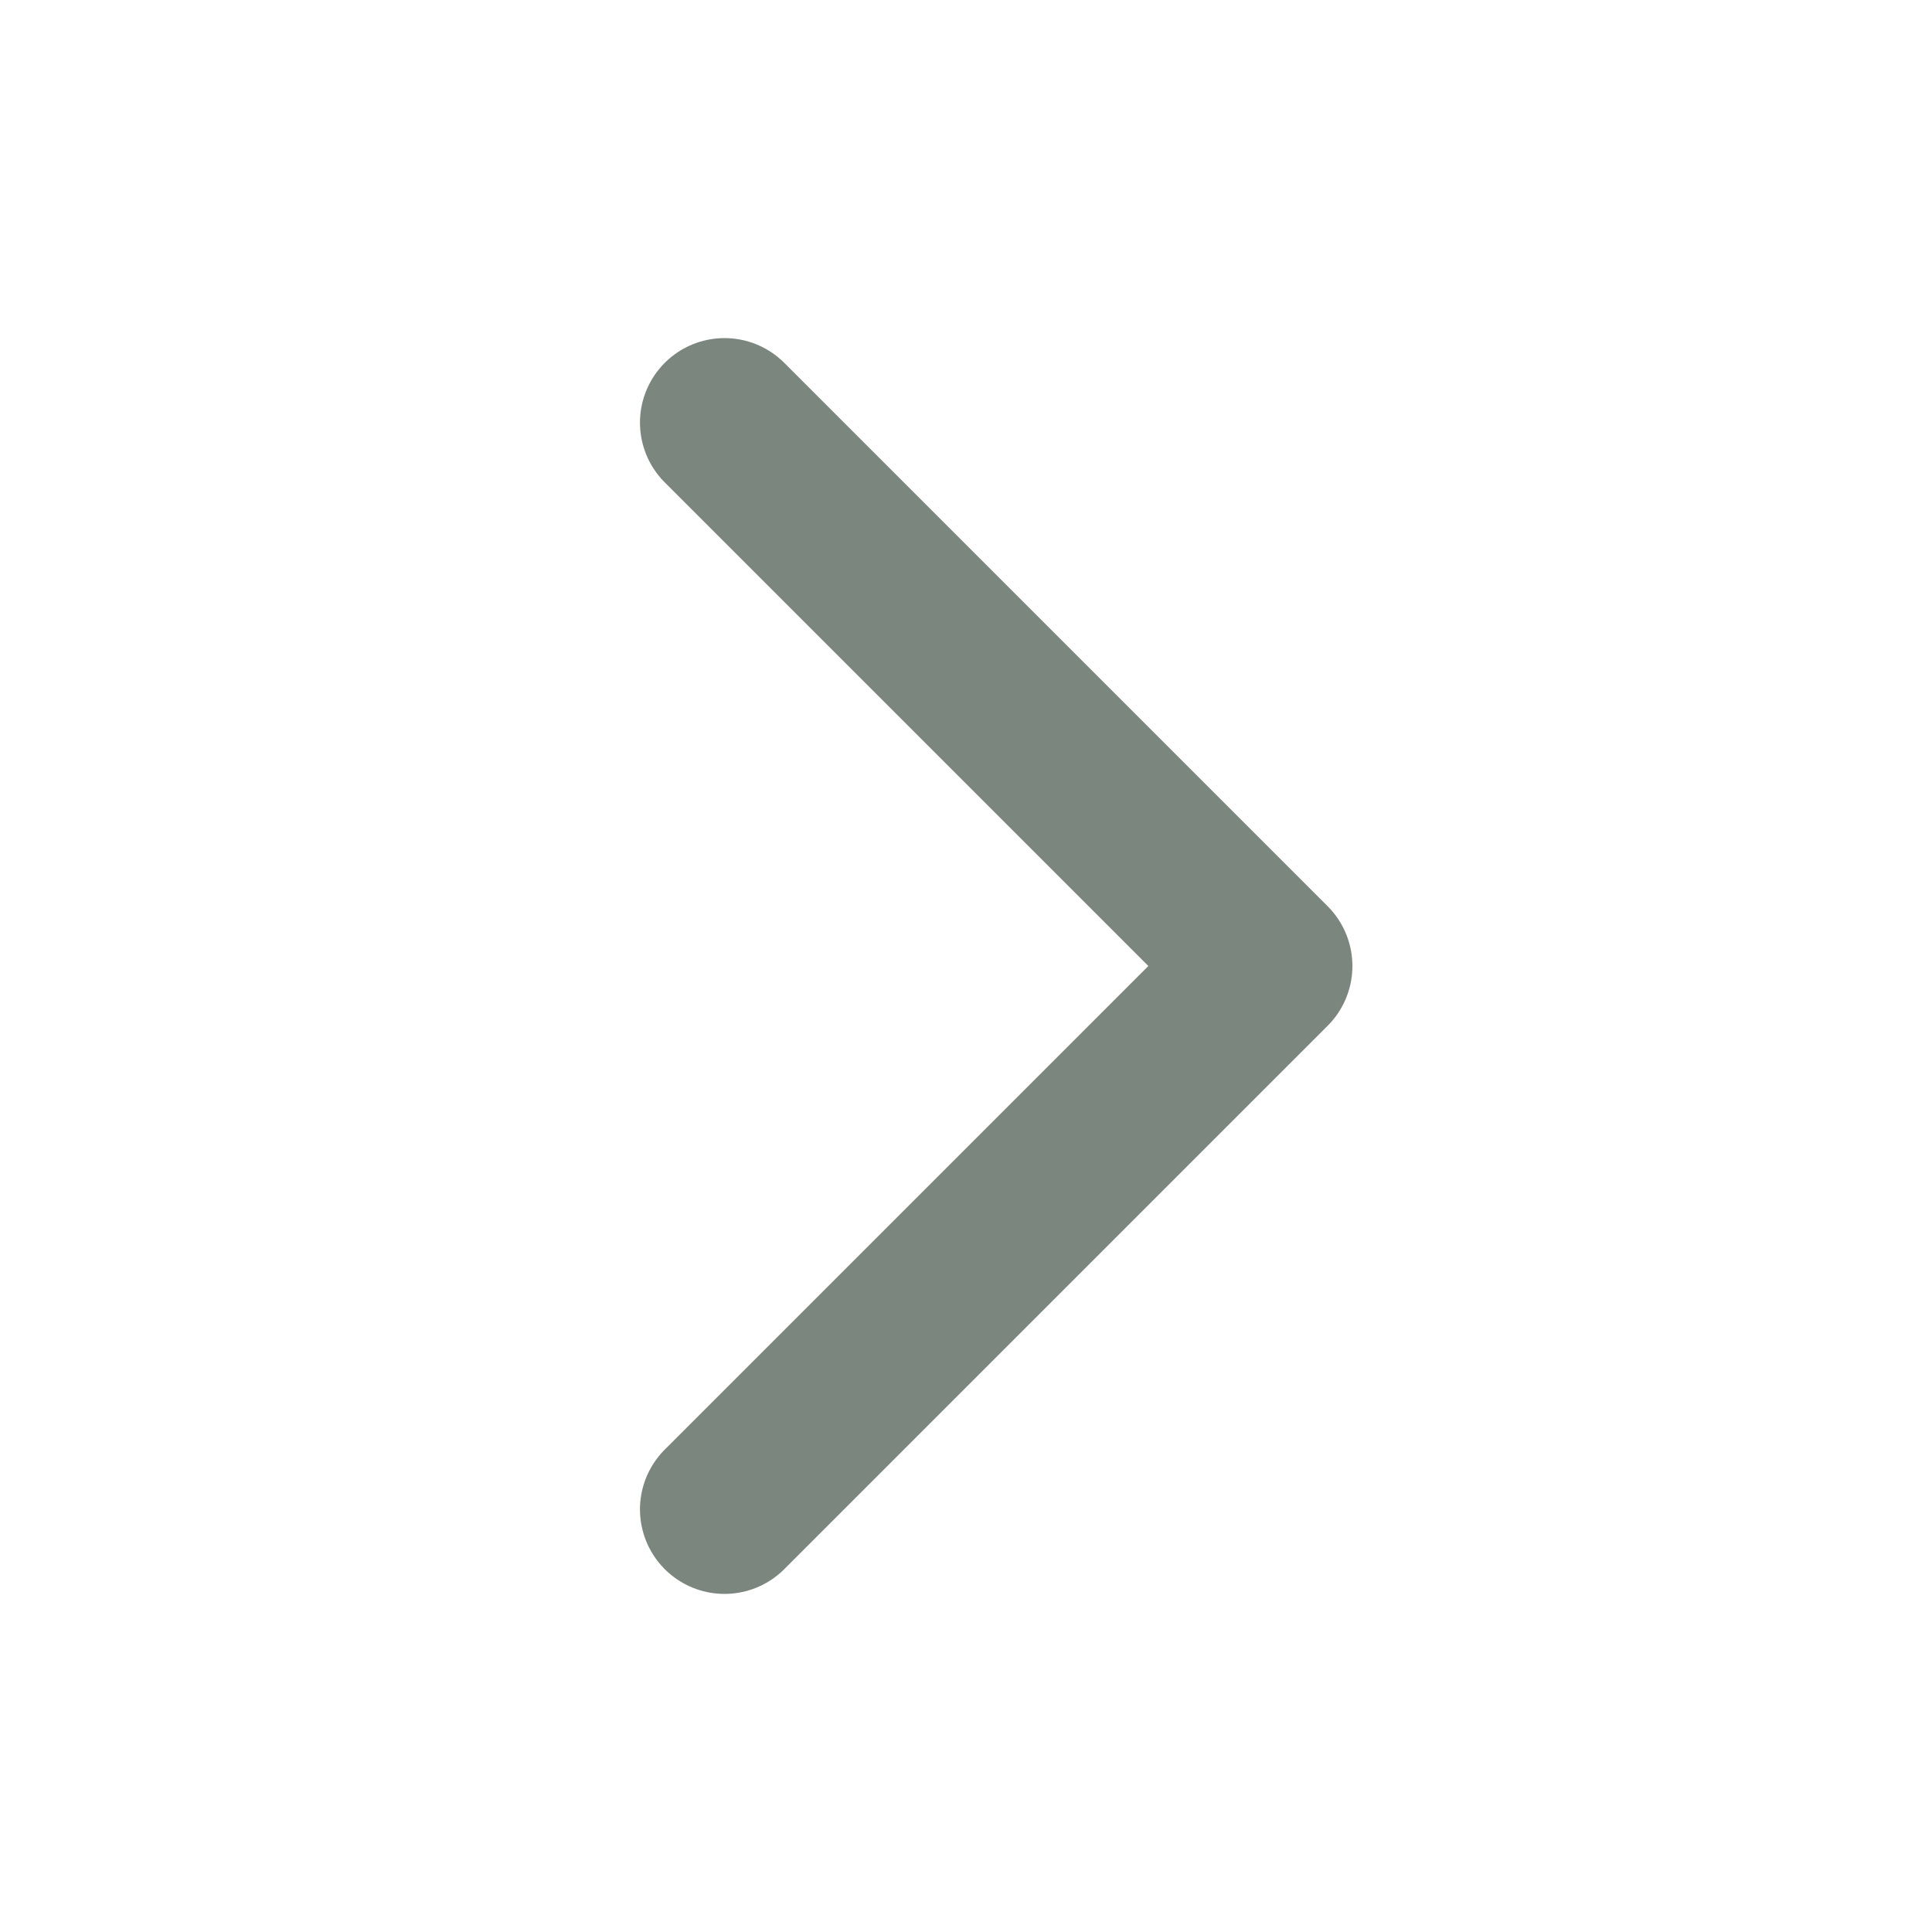
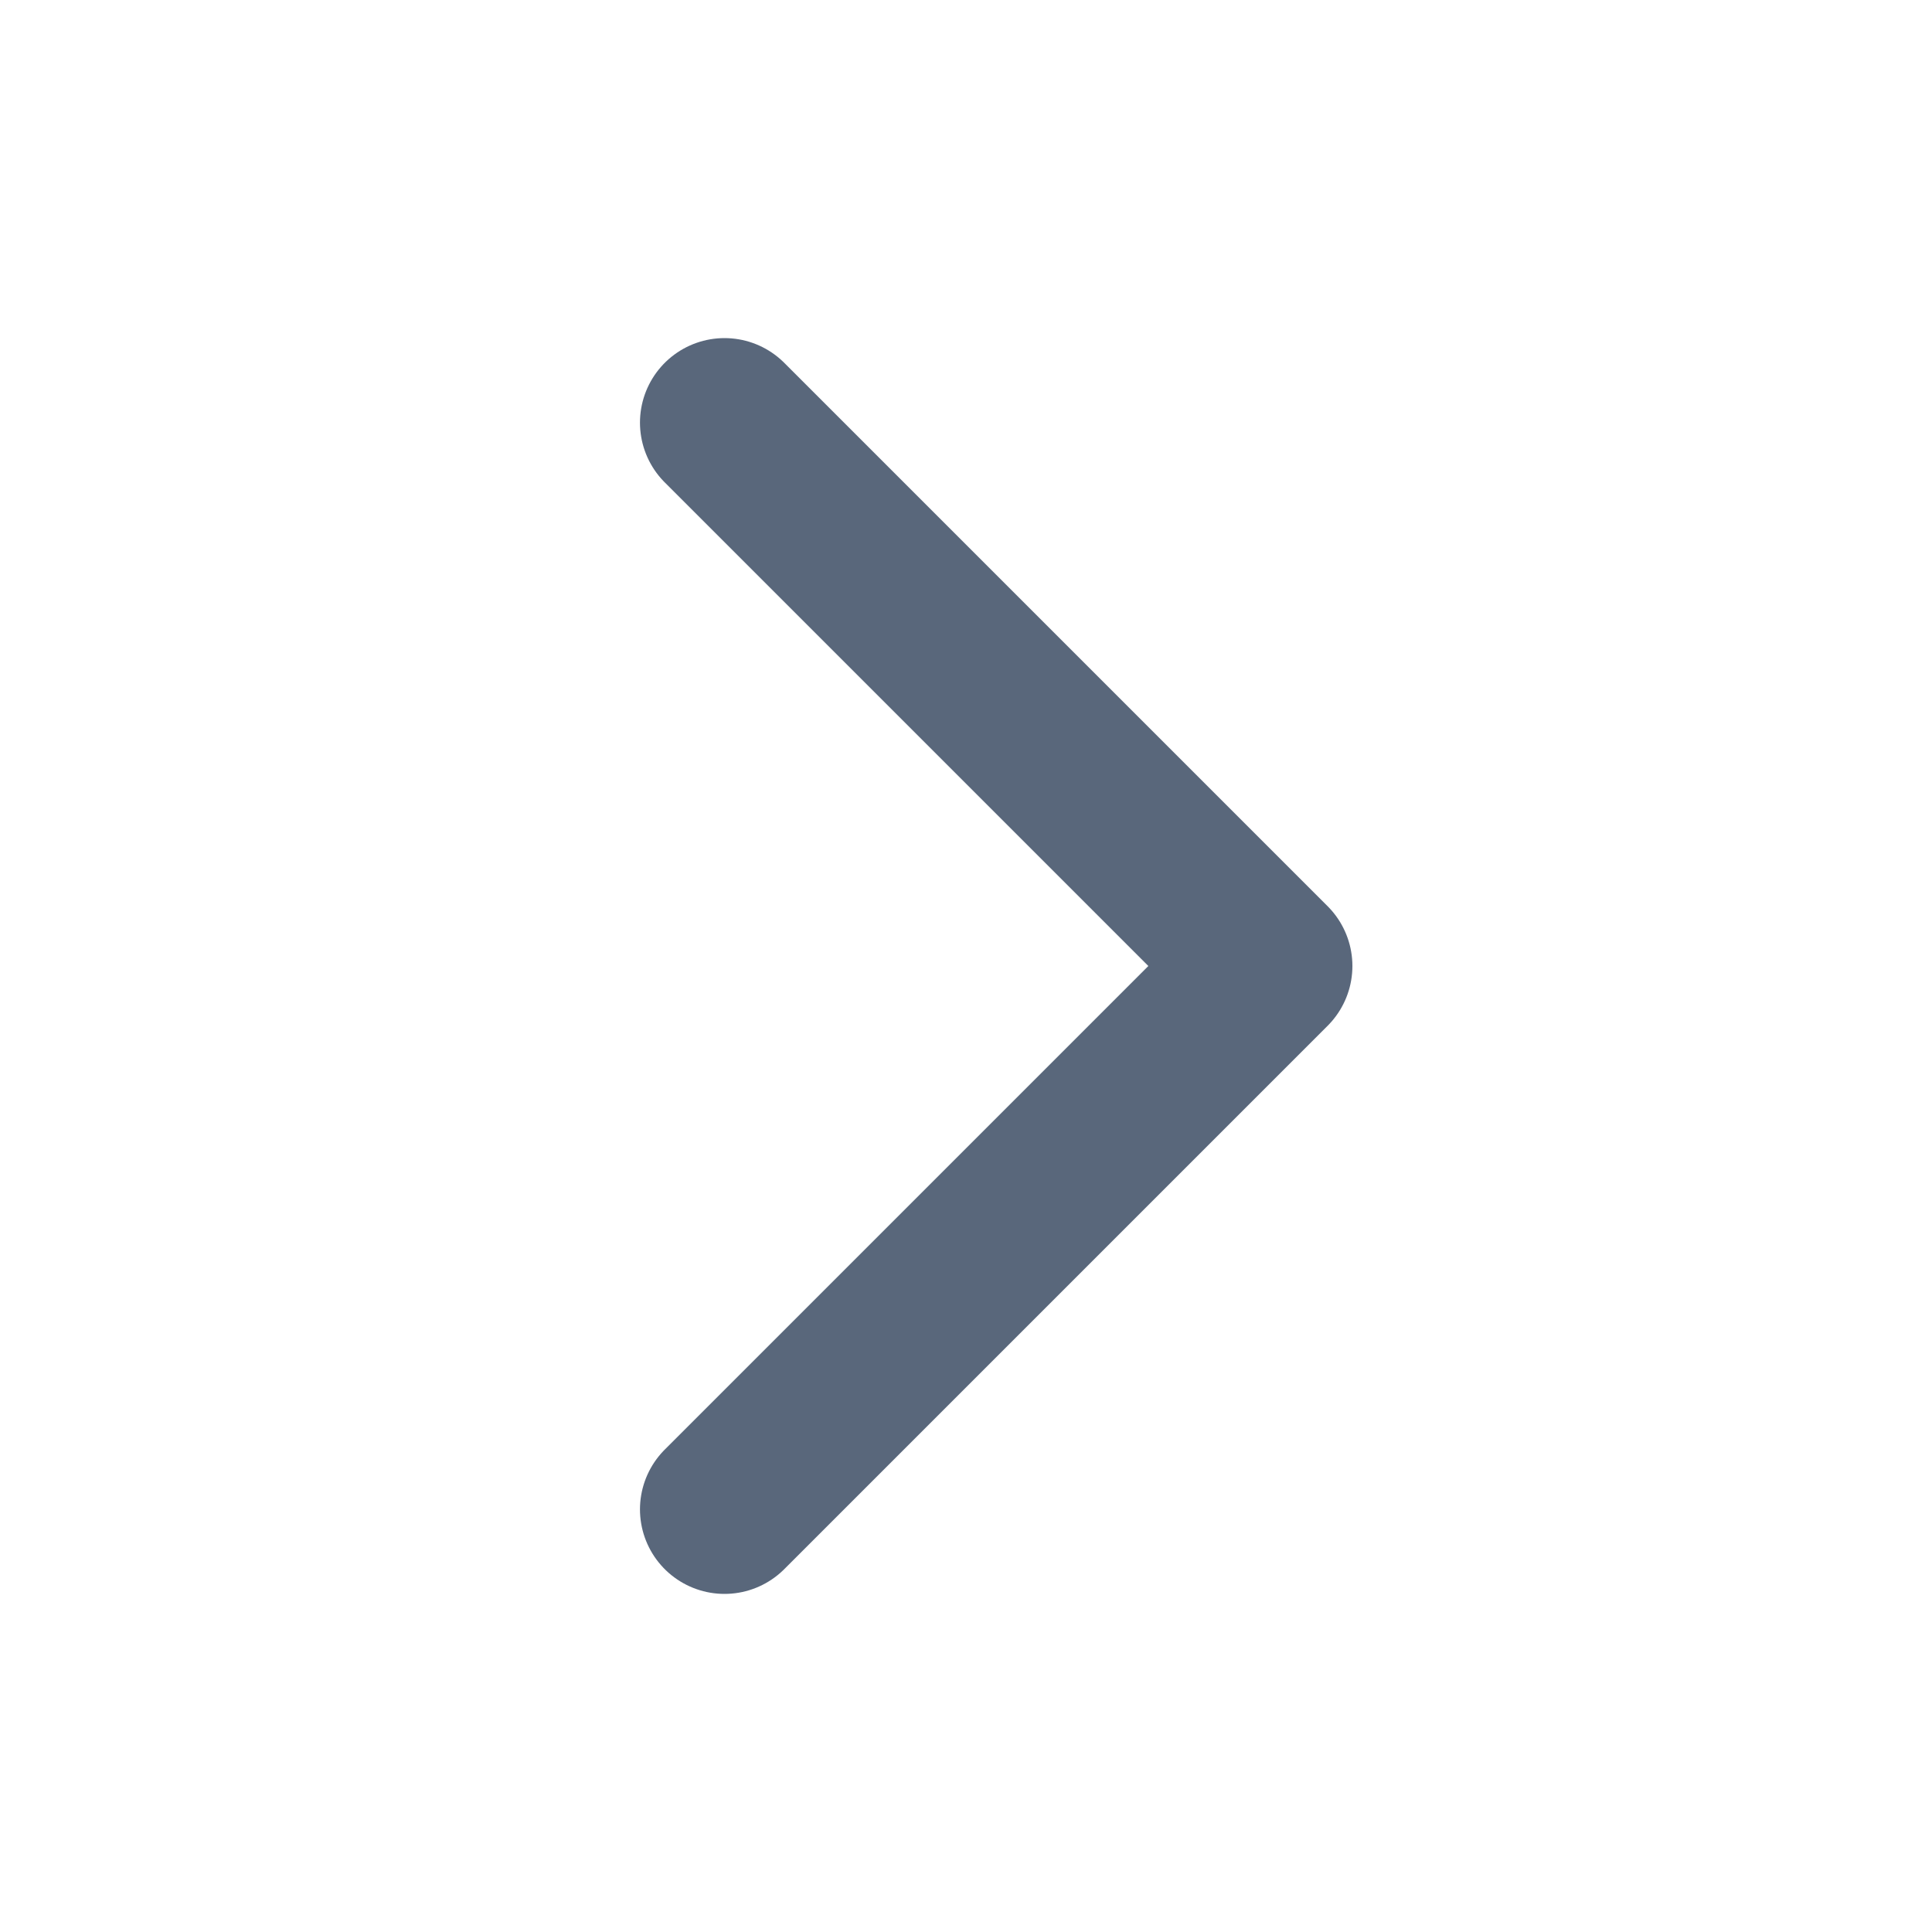
<svg xmlns="http://www.w3.org/2000/svg" width="16" height="16" viewBox="0 0 16 16" fill="none">
-   <path d="M6 3.5L10.5 8L6 12.5" stroke="#7B867E" stroke-width="1.4" stroke-linecap="round" stroke-linejoin="round" />
+   <path d="M6 3.5L10.5 8L6 12.5" stroke="#59677b" stroke-width="1.4" stroke-linecap="round" stroke-linejoin="round" />
</svg>
